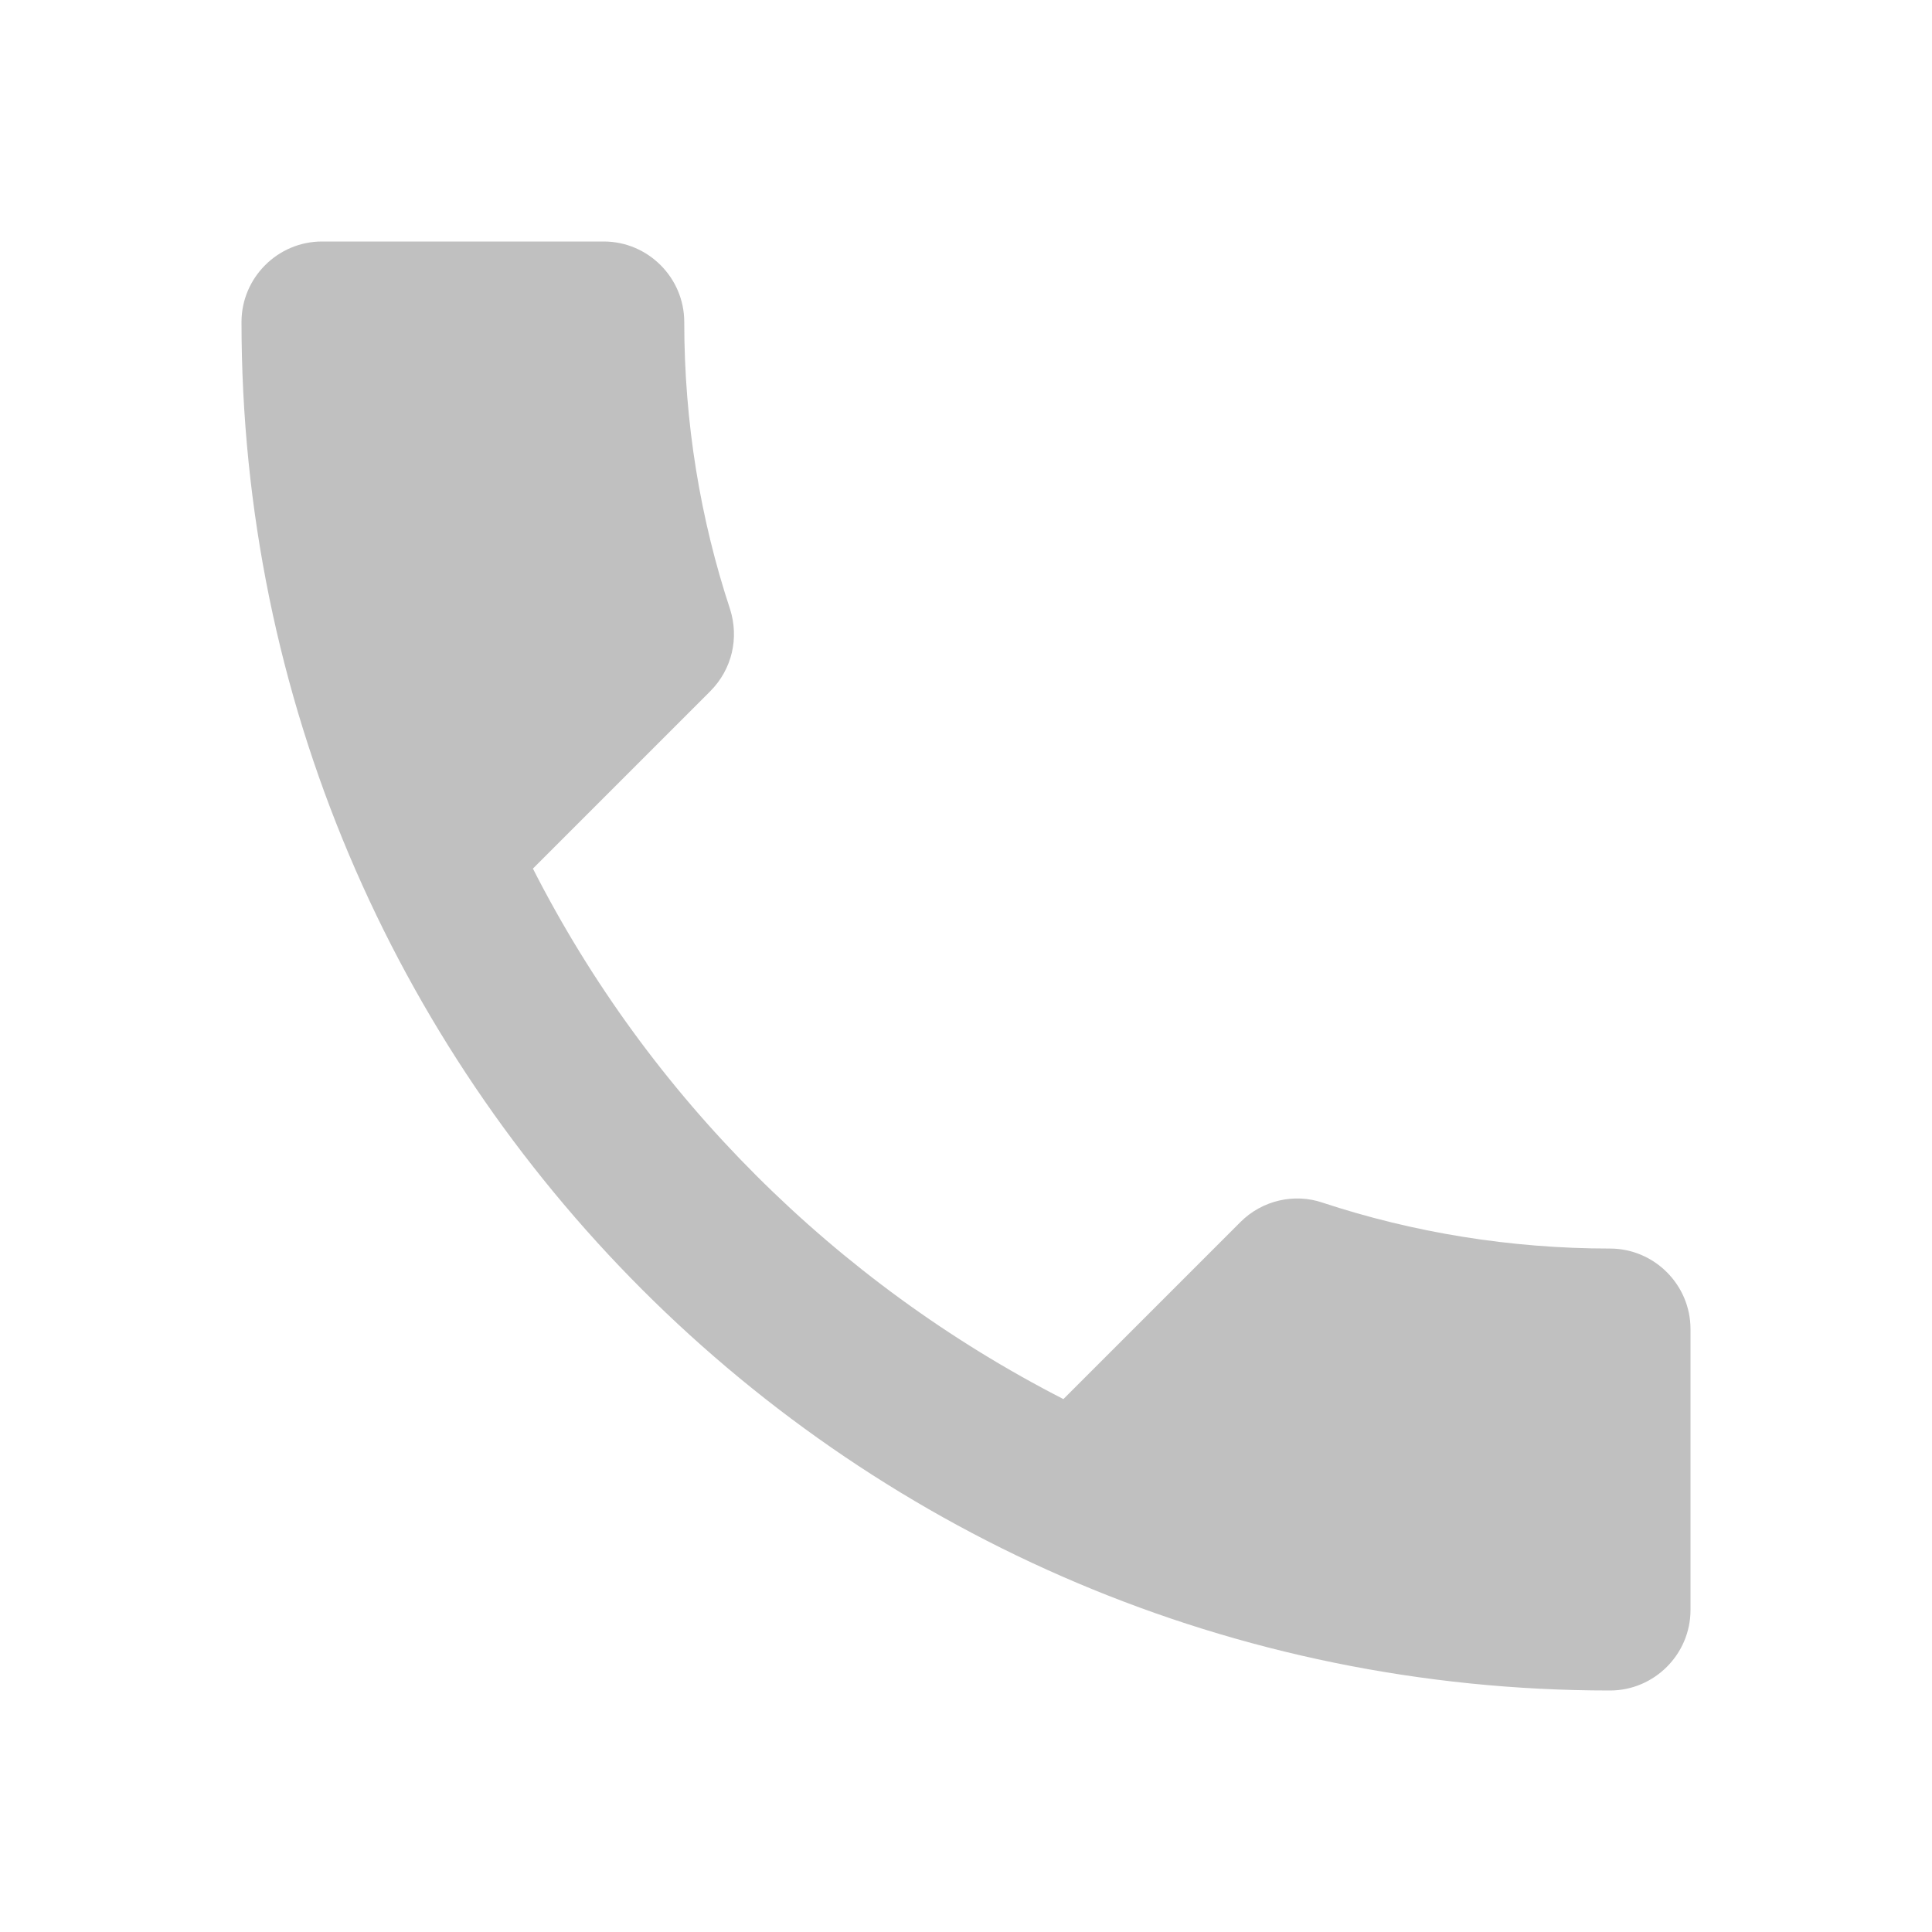
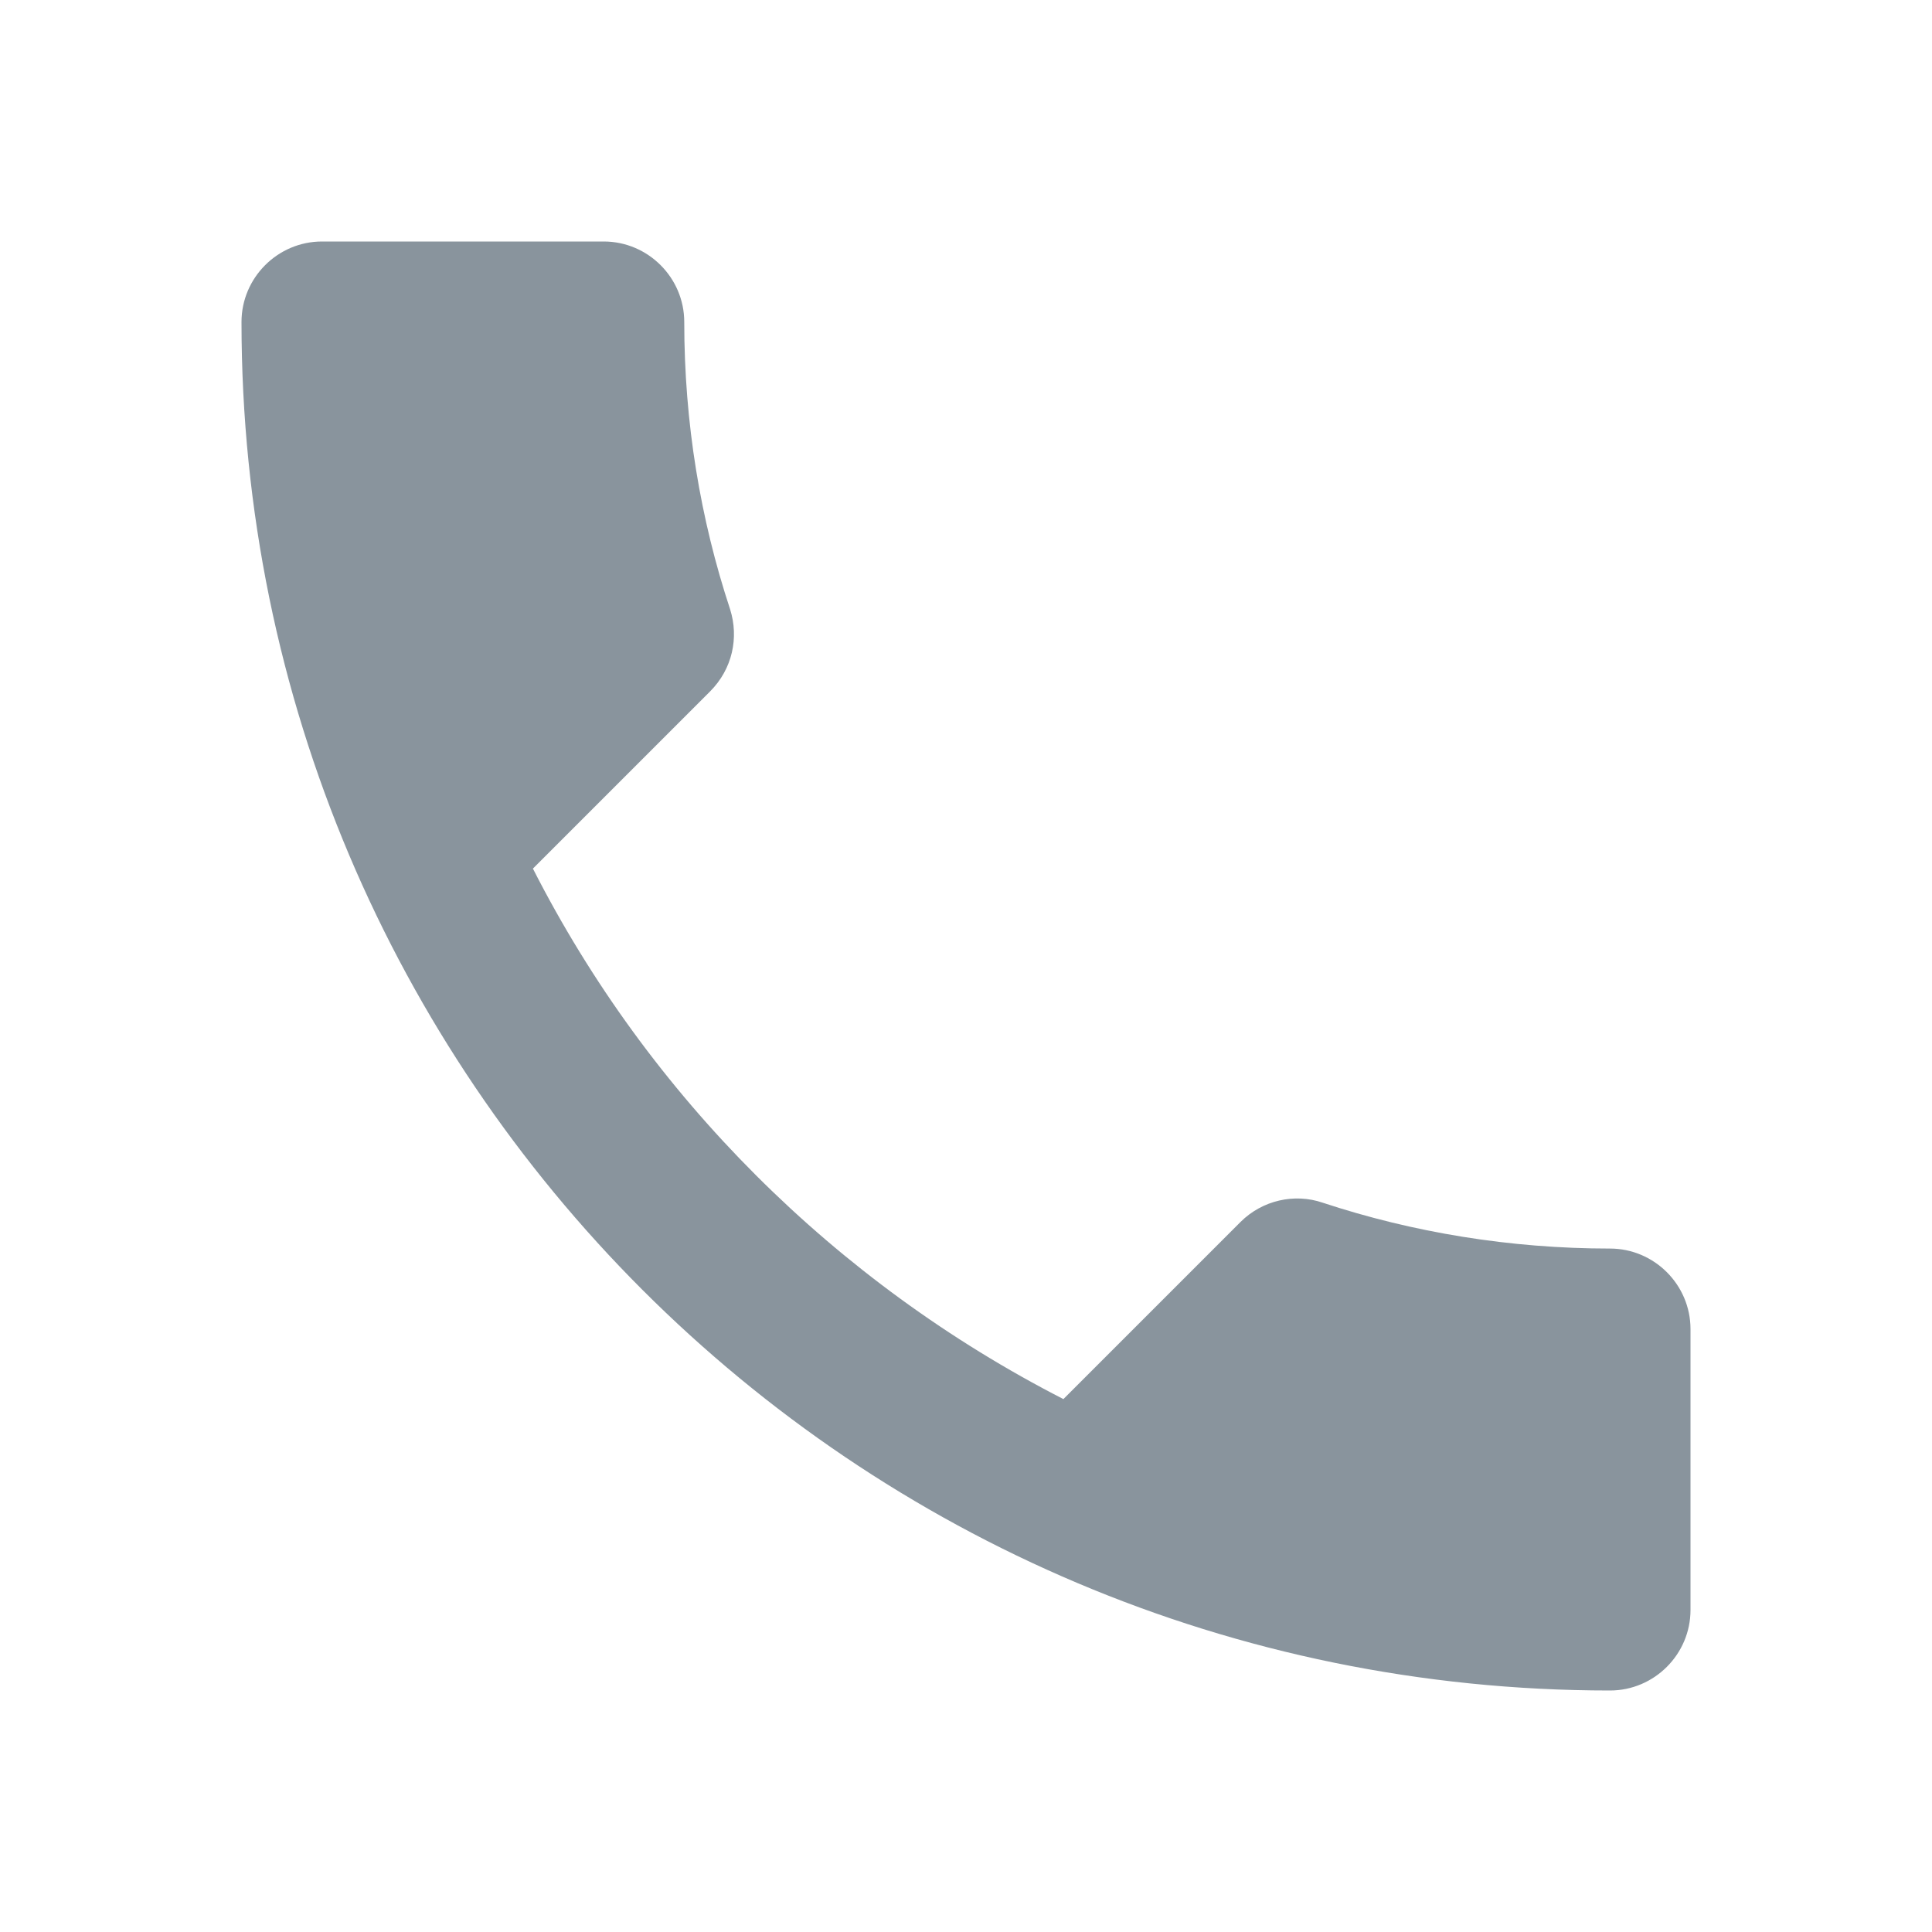
- <svg xmlns="http://www.w3.org/2000/svg" width="1024" height="1024">
-   <path fill="silver" d="M282.453 460.373C343.893 581.12 442.88 679.68 563.626 741.546l93.867-93.867c11.52-11.52 28.587-15.36 43.52-10.24 47.787 15.787 99.413 24.32 152.32 24.32 23.467 0 42.667 19.2 42.667 42.667v148.907C896 876.8 876.8 896 853.333 896 452.693 896 128 571.307 128 170.667 128 147.2 147.2 128 170.667 128H320c23.467 0 42.667 19.2 42.667 42.667 0 53.333 8.533 104.533 24.32 152.32 4.693 14.933 1.28 31.573-10.667 43.52l-93.867 93.867z" />
+ <svg xmlns="http://www.w3.org/2000/svg" fill="#89949D" height="24" width="24">
+   <path d="M0 0h24v24H0z" fill="none" />
+   <path d="M6.62 10.79c1.44 2.83 3.76 5.14 6.59 6.59l2.2-2.2c.27-.27.67-.36 1.02-.24 1.12.37 2.33.57 3.57.57.55 0 1 .45 1 1V20c0 .55-.45 1-1 1-9.39 0-17-7.61-17-17 0-.55.45-1 1-1h3.5c.55 0 1 .45 1 1 0 1.25.2 2.45.57 3.57.11.35.03.74-.25 1.02l-2.2 2.2z" />
</svg>
